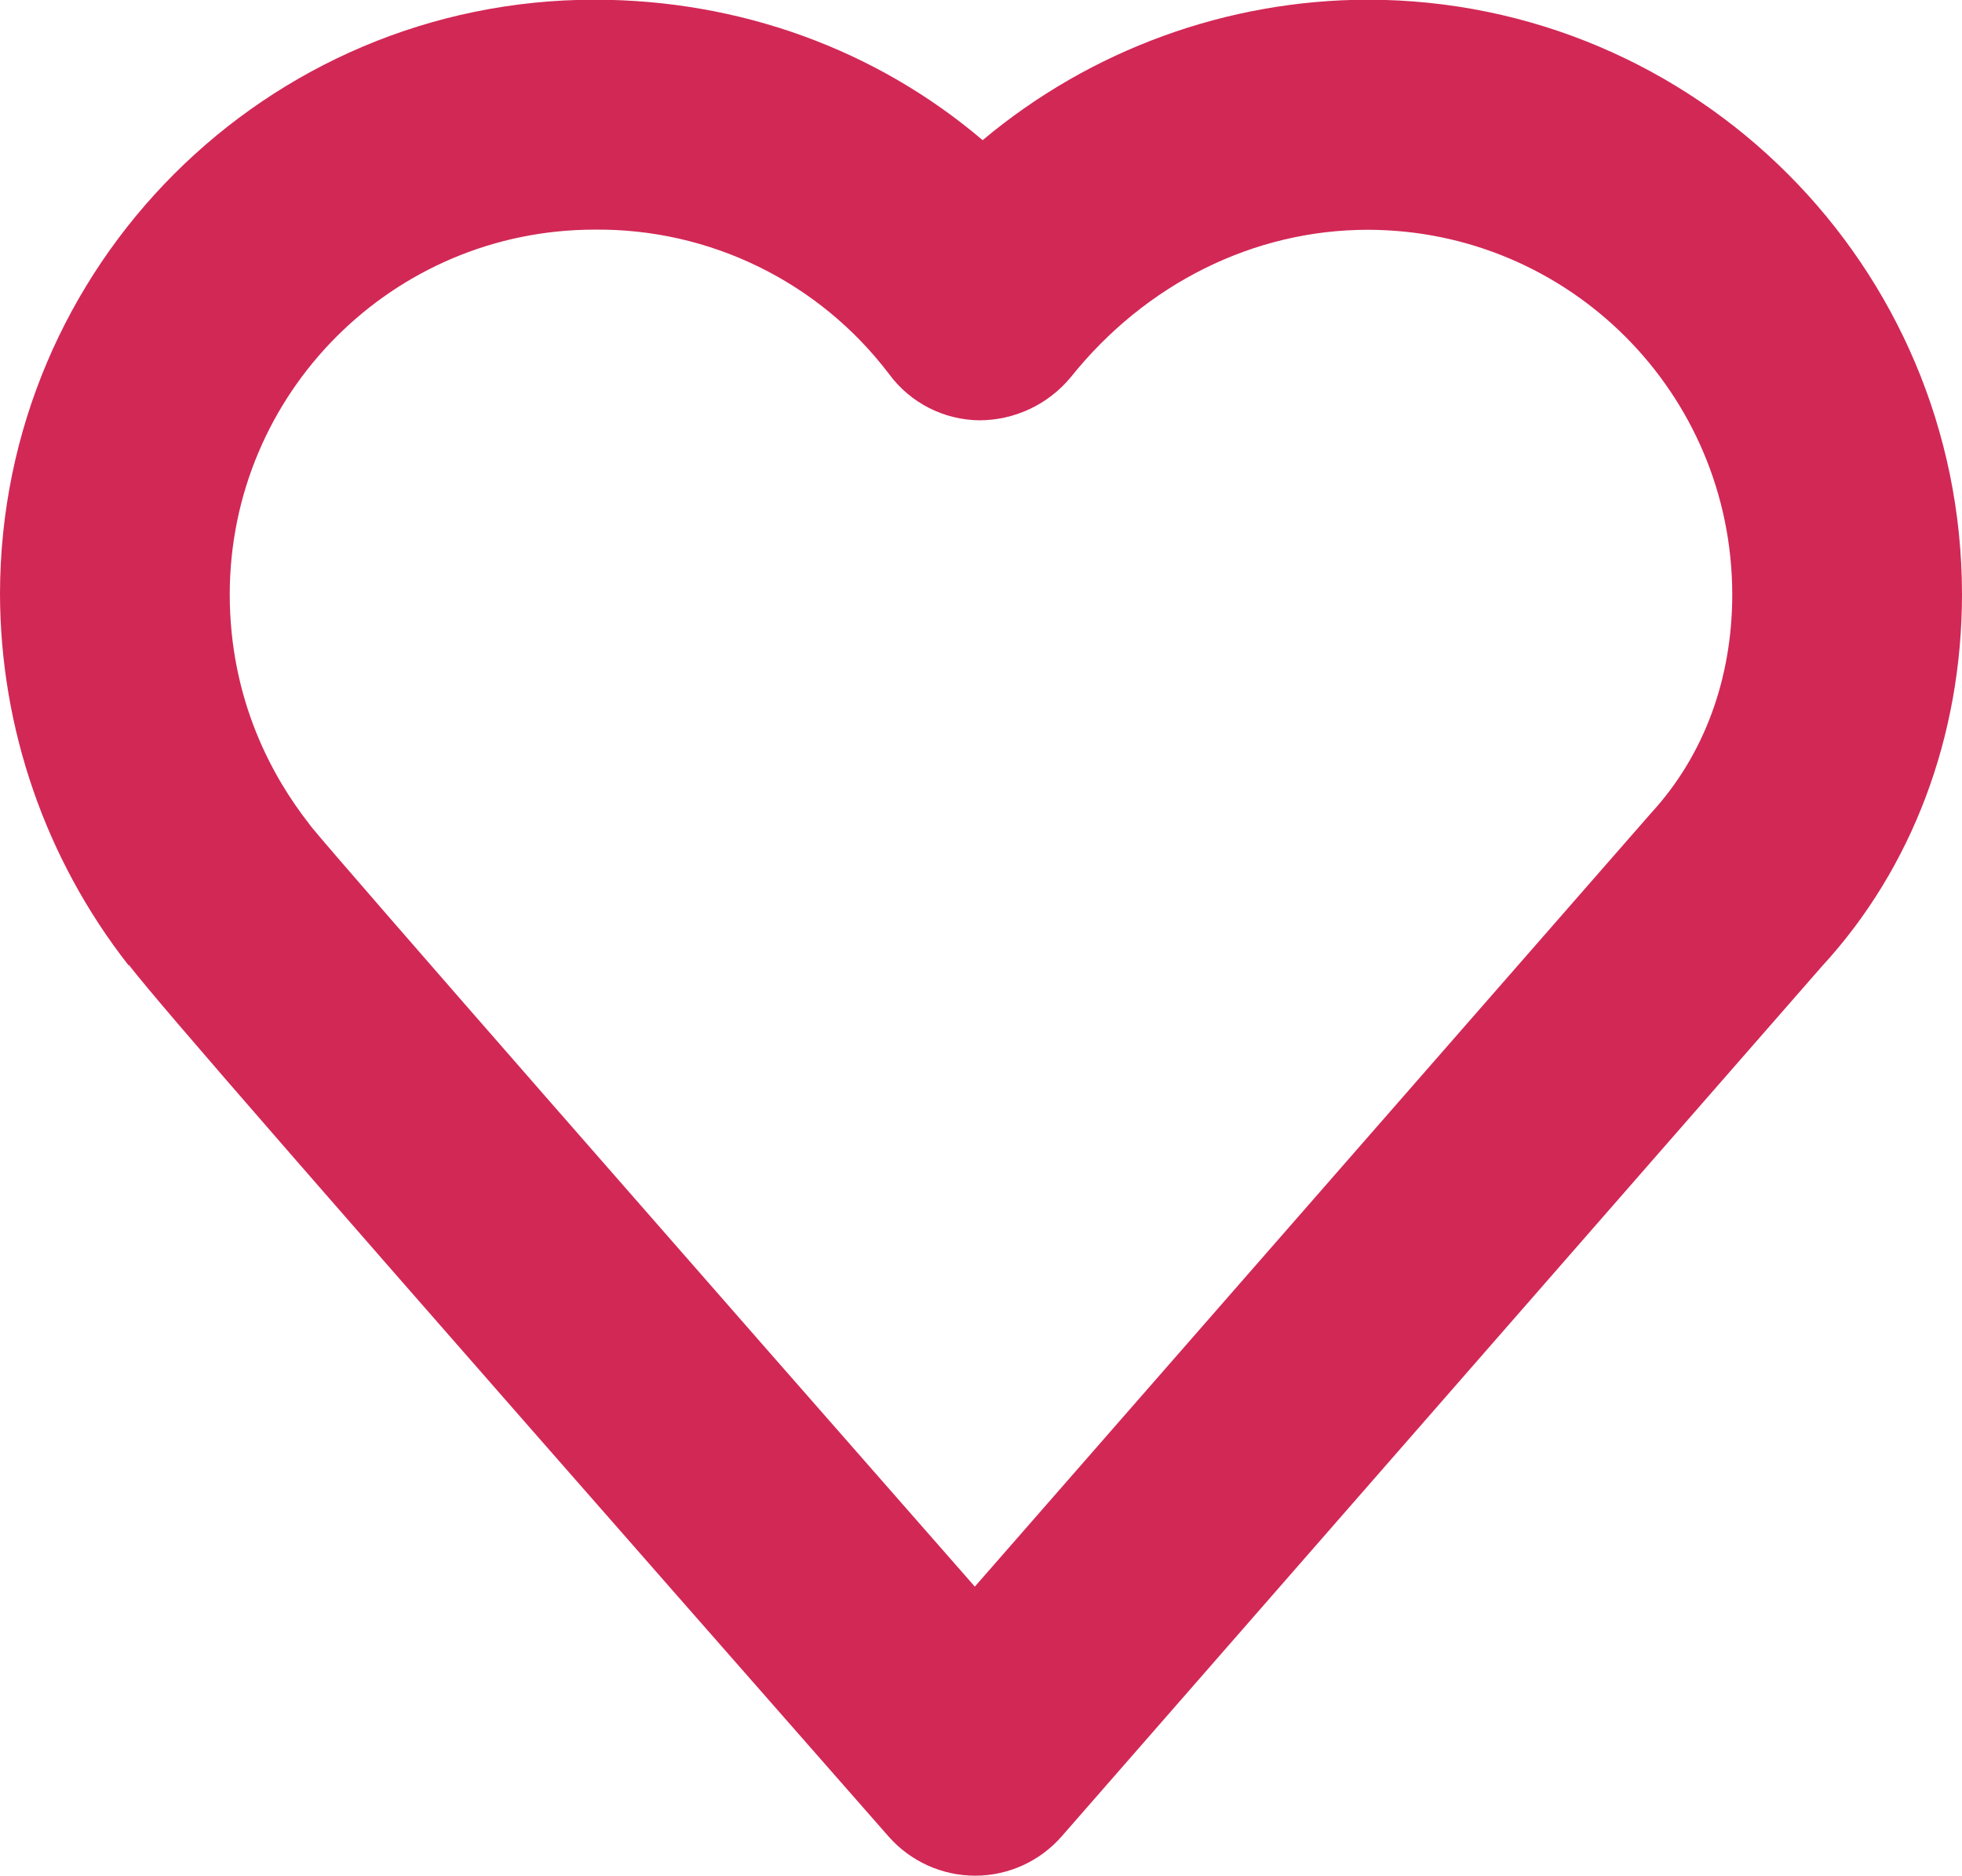
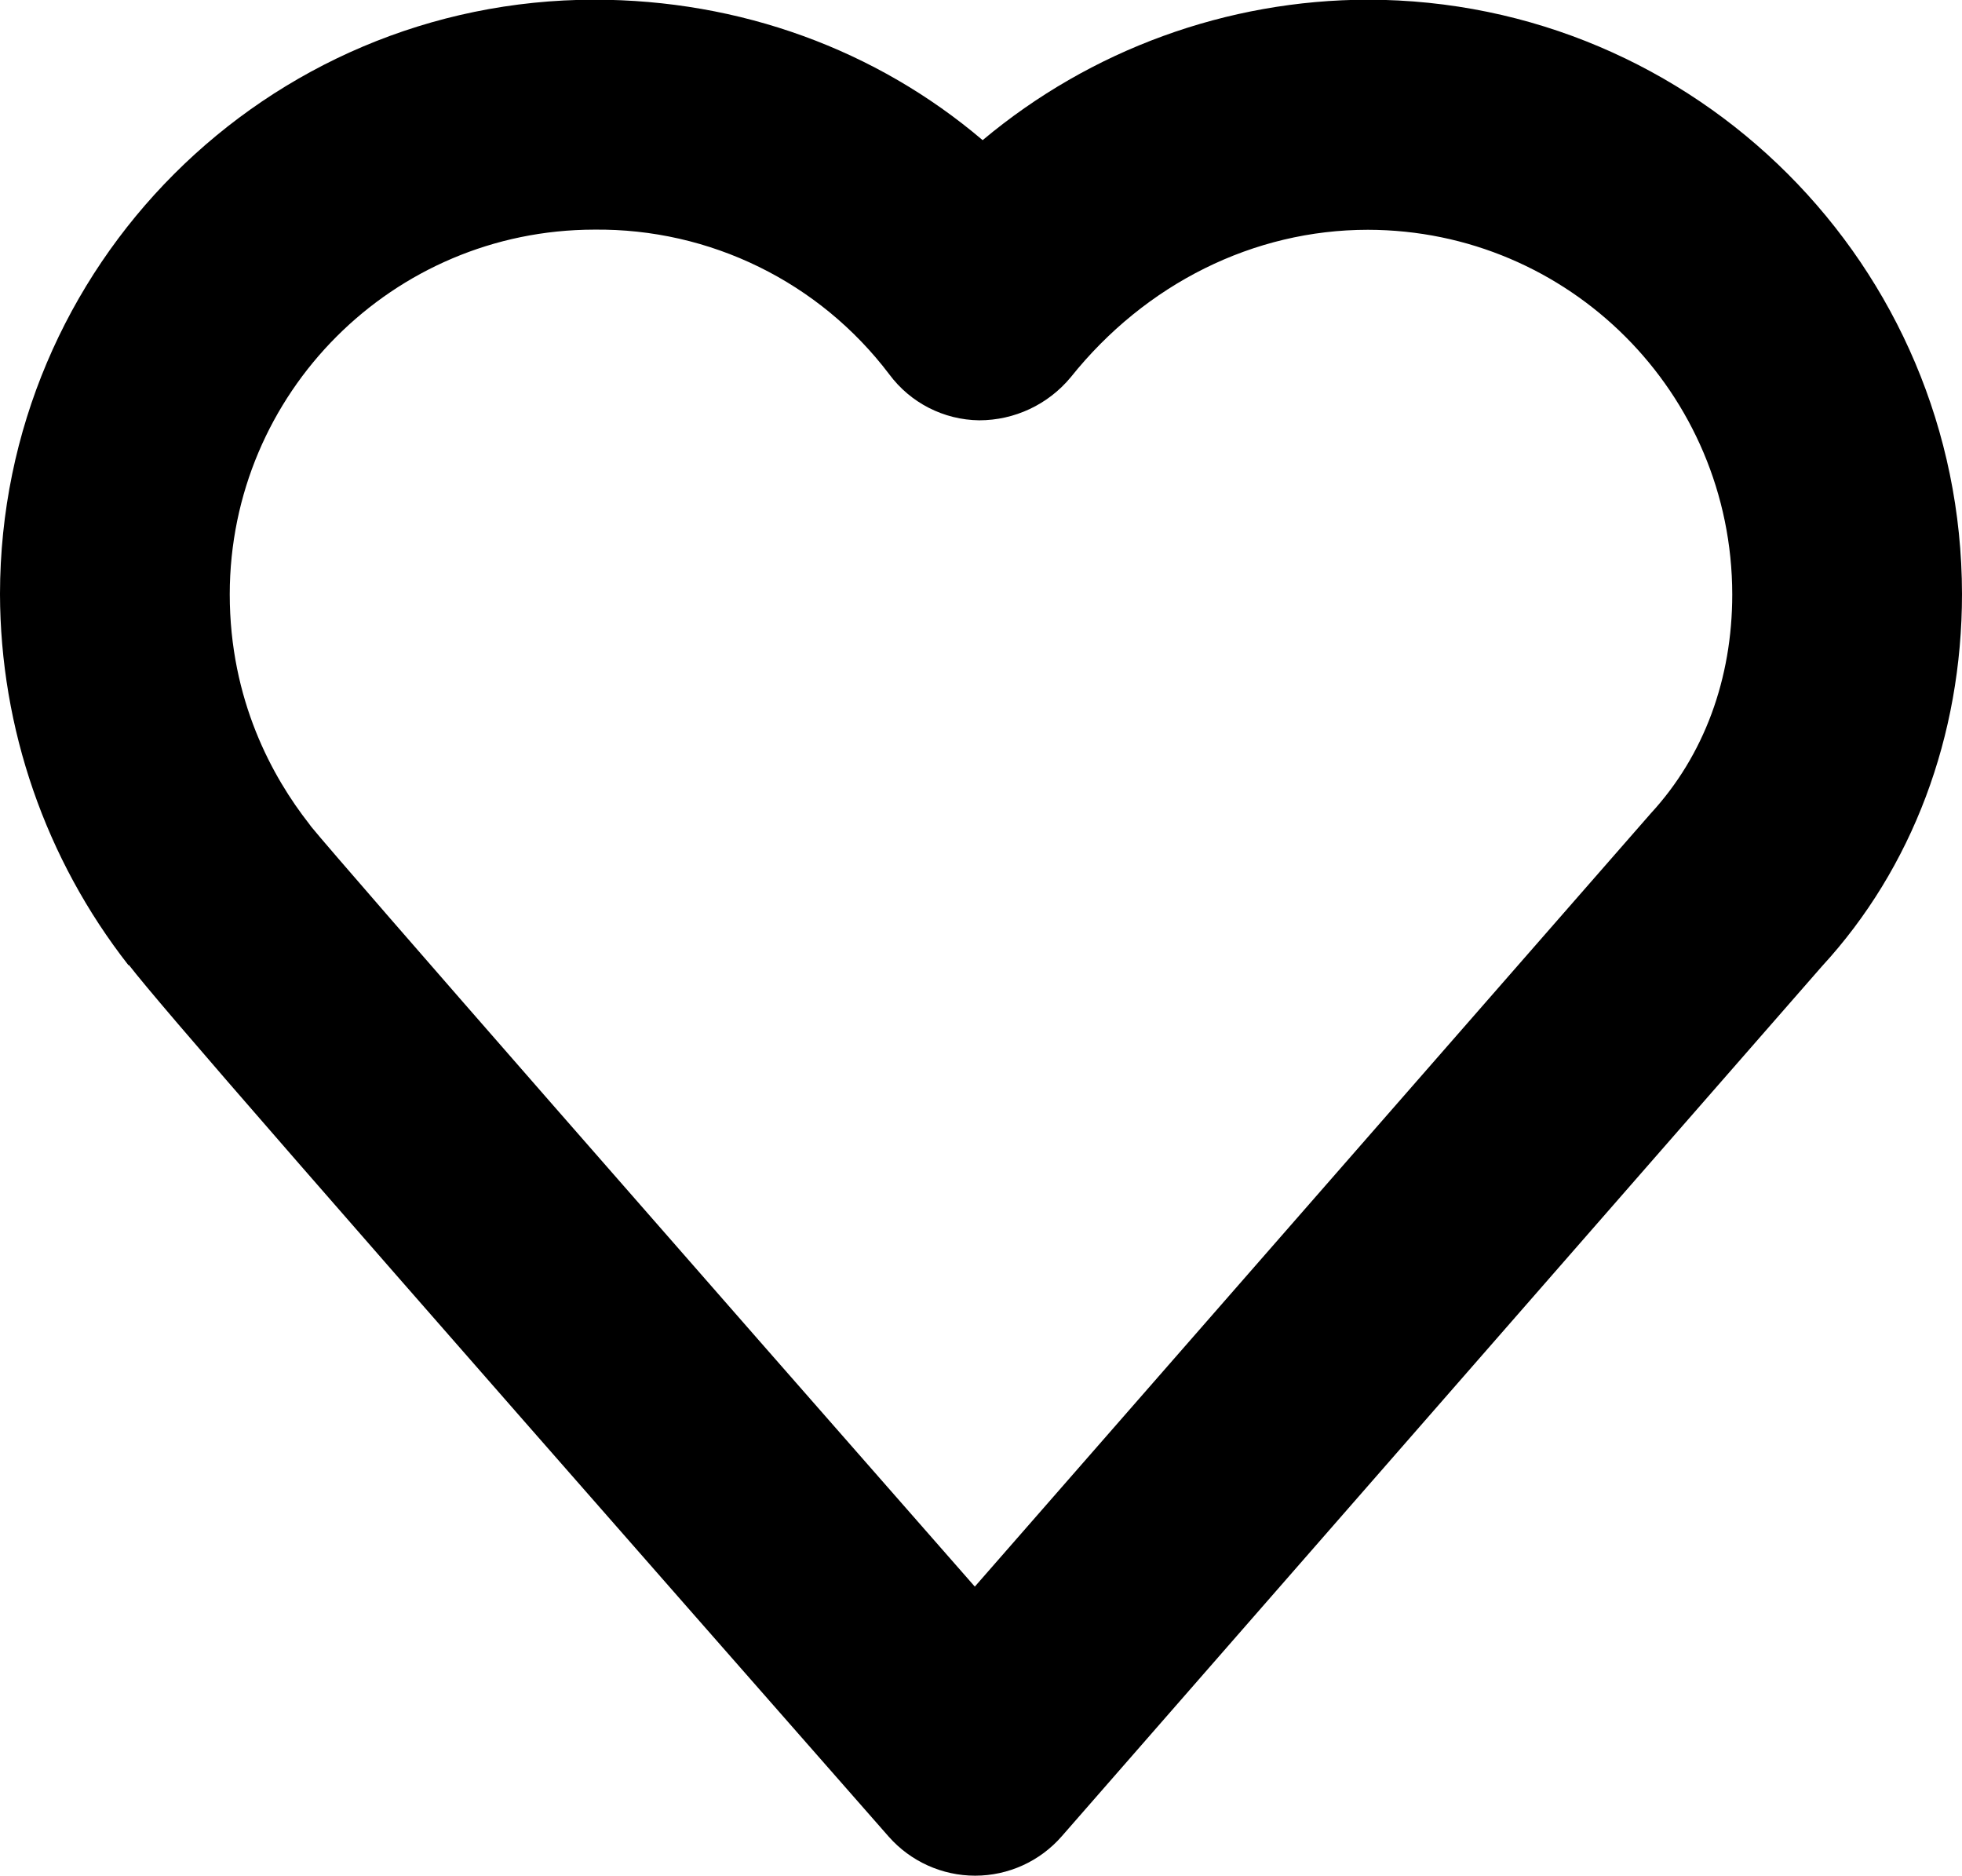
- <svg xmlns="http://www.w3.org/2000/svg" version="1.0" width="12.545" height="11.99" viewBox="521.939 473.064 12.545 11.99" fill="#d22856">
+ <svg xmlns="http://www.w3.org/2000/svg" version="1.0" width="12.545" height="11.99" viewBox="521.939 473.064 12.545 11.99">
  <path d="M528.174 485.055a.737.737 0 01-.552-.249c-3.798-4.324-4.644-5.298-4.858-5.572h-.004a3.866 3.866 0 01-.821-2.373 3.803 3.803 0 013.799-3.799c.934 0 1.804.32 2.484.898a3.847 3.847 0 012.463-.898 3.803 3.803 0 013.799 3.799c0 .909-.318 1.754-.896 2.381l-4.86 5.561a.735.735 0 01-.554.252zm-4.245-6.706c.208.255 2.471 2.839 4.243 4.858l4.323-4.944c.34-.369.52-.86.52-1.399a2.333 2.333 0 00-2.33-2.331c-.729 0-1.421.344-1.9.943a.76.76 0 01-.585.275.727.727 0 01-.575-.294 2.333 2.333 0 00-1.887-.925 2.333 2.333 0 00-2.33 2.331c0 .678.275 1.171.507 1.467l.014.019z" />
</svg>
